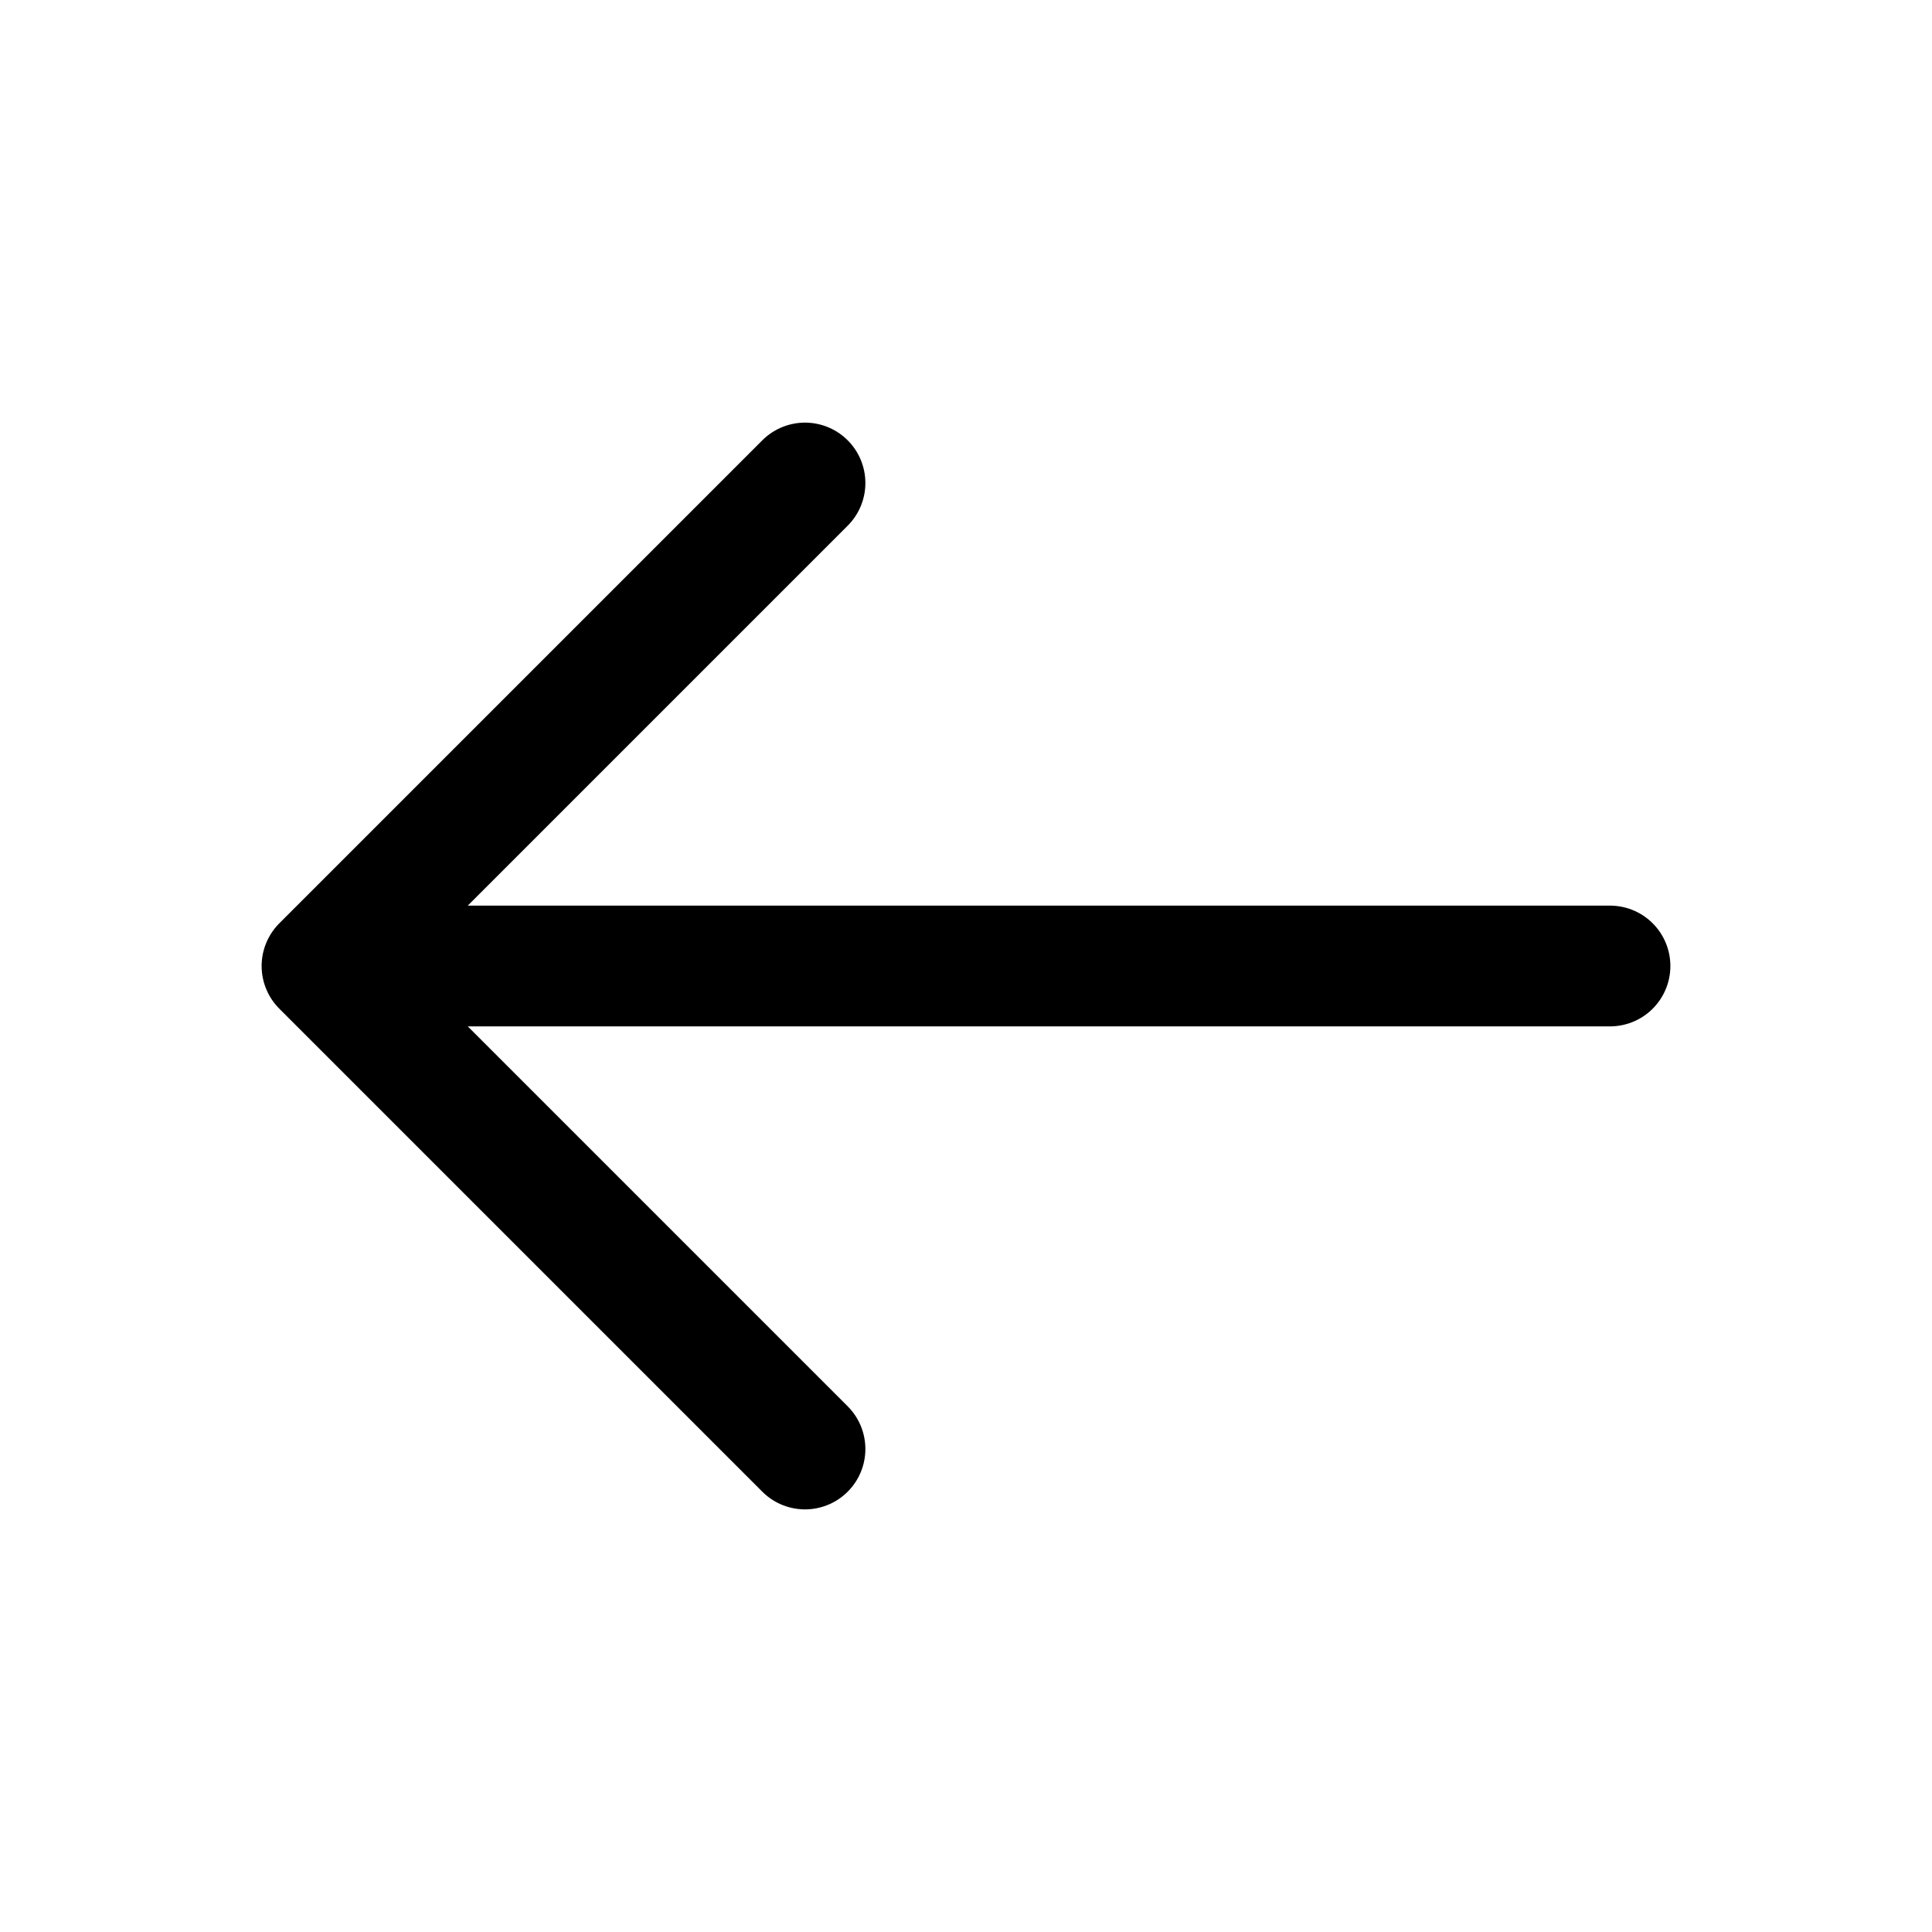
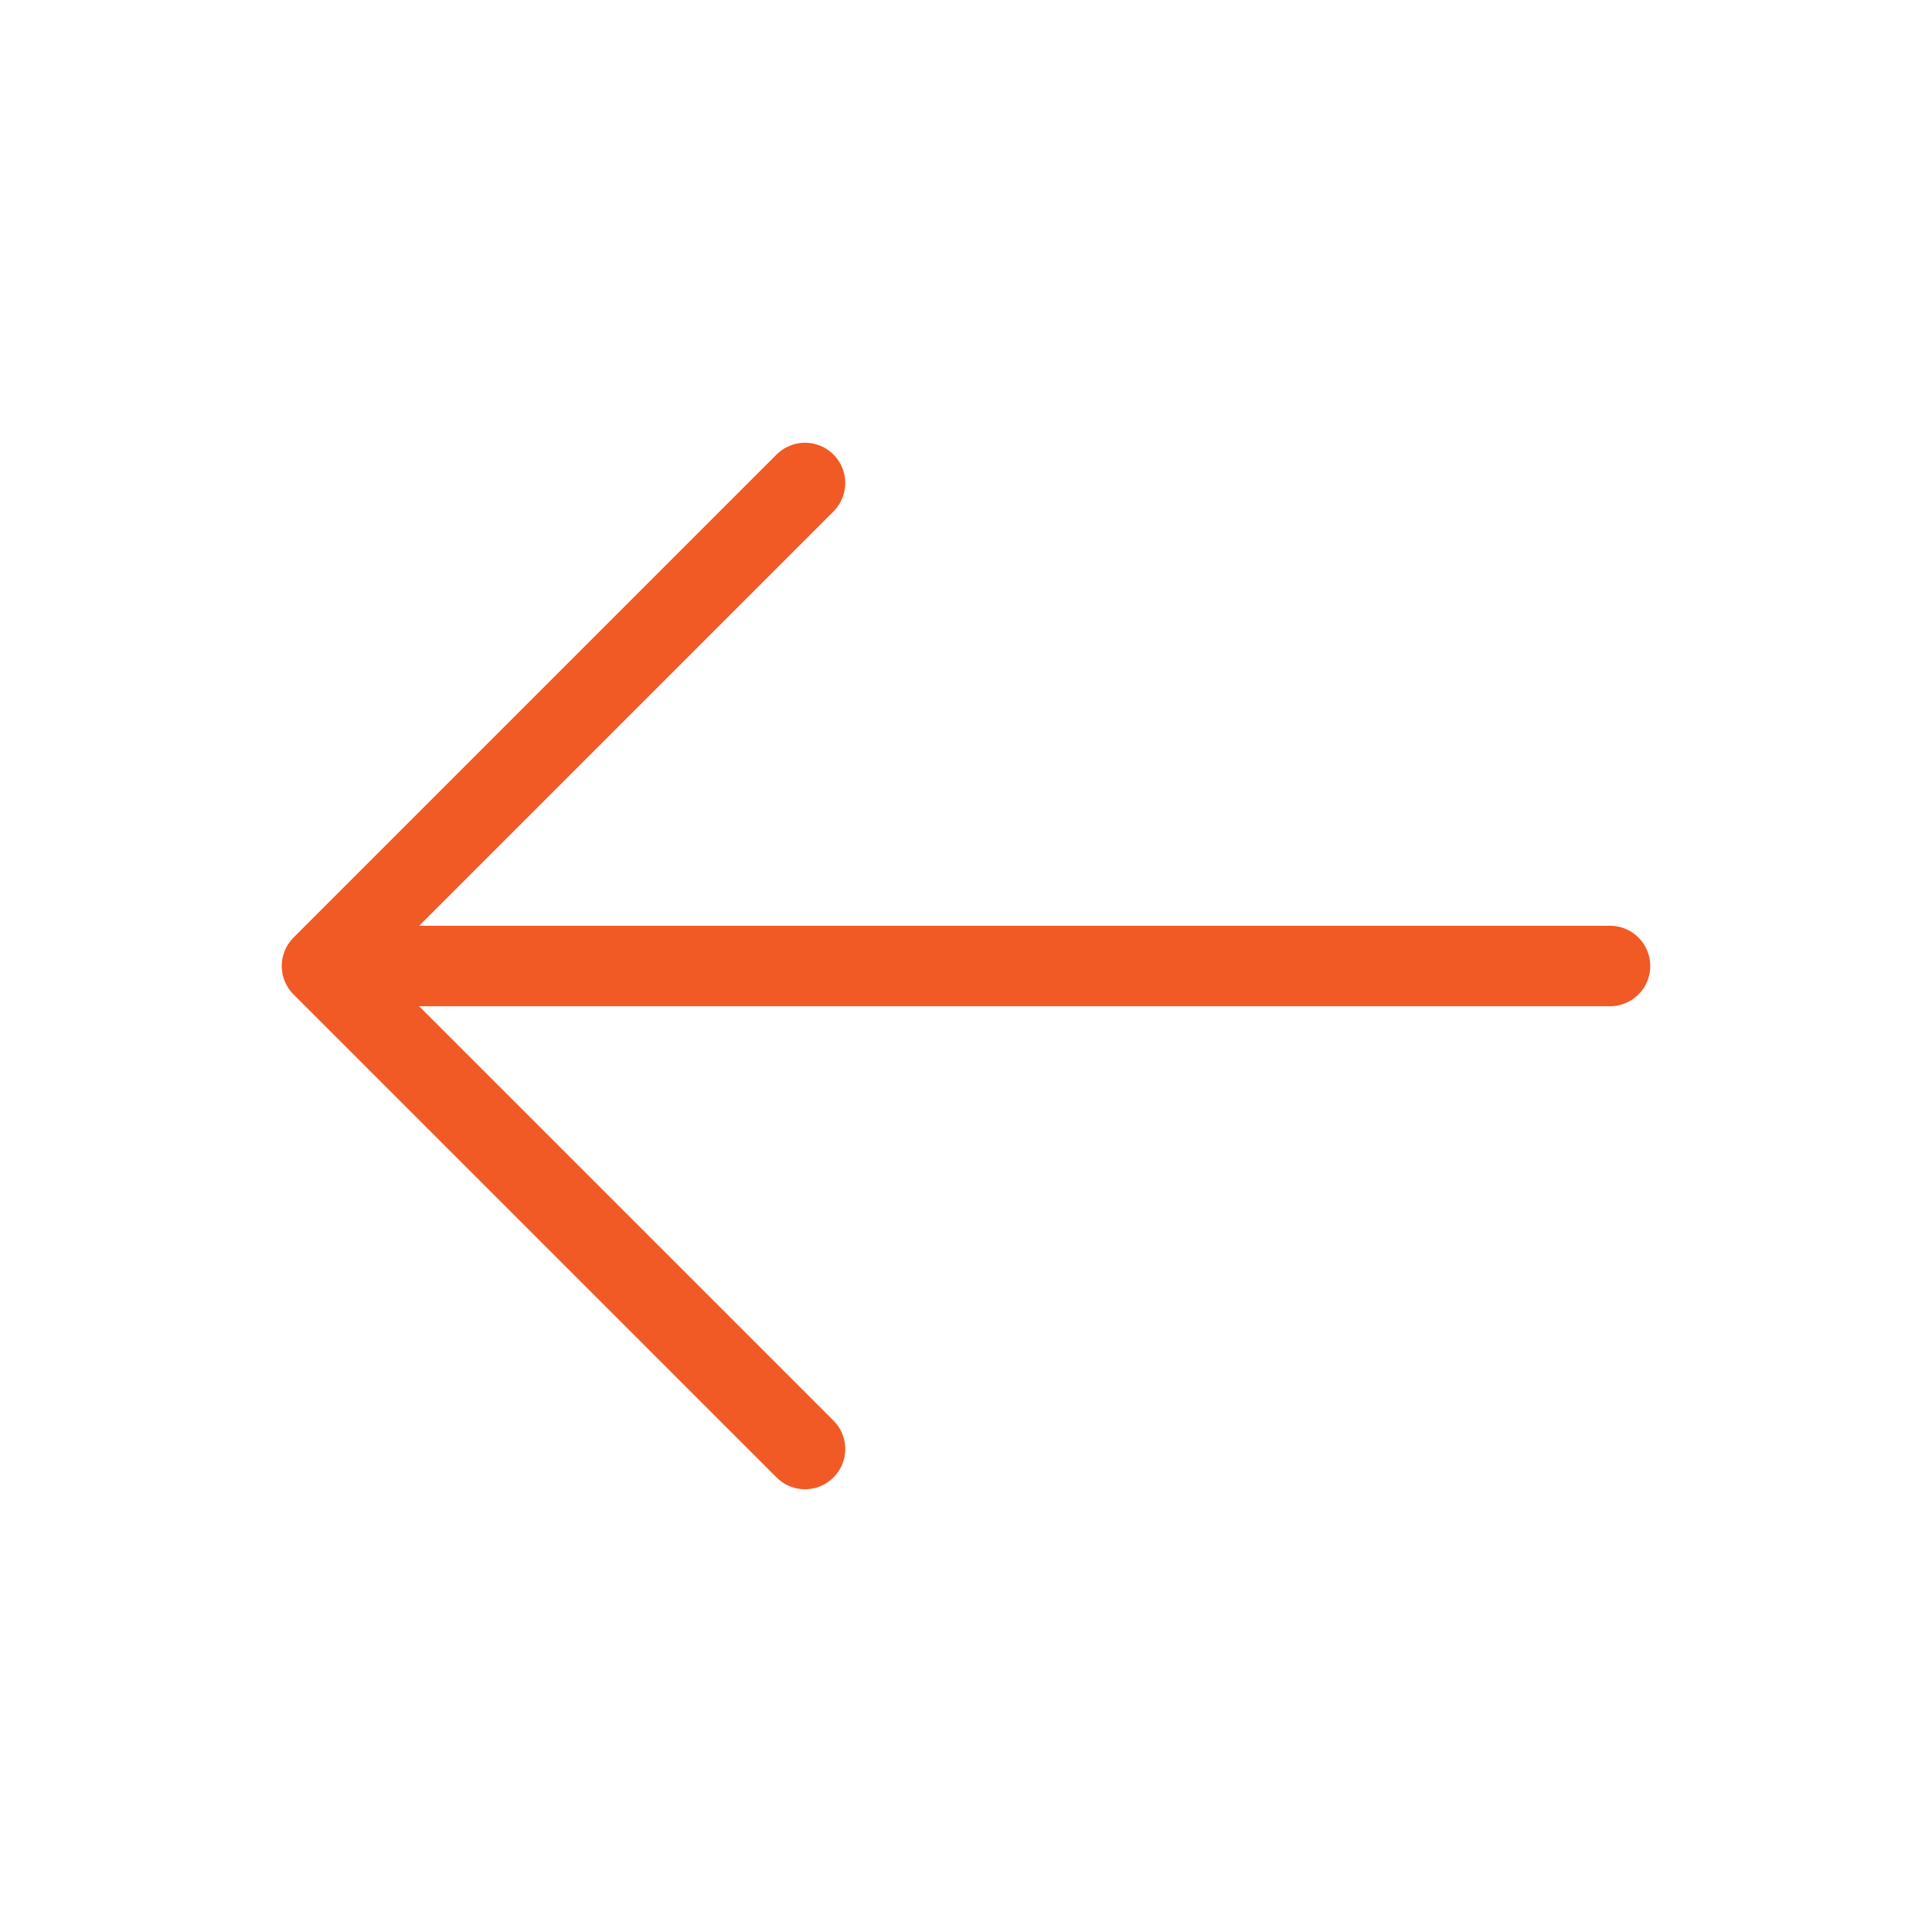
<svg xmlns="http://www.w3.org/2000/svg" width="24" height="24" viewBox="0 0 24 24" fill="none">
-   <path d="M20 12H4M4 12L10 6M4 12L10 18" stroke="black" stroke-width="1.5" stroke-linecap="round" stroke-linejoin="round" />
+   <path d="M20 12H4M4 12L10 6M4 12L10 18" stroke="#F15A24" stroke-linecap="round" stroke-linejoin="round" />
</svg>
